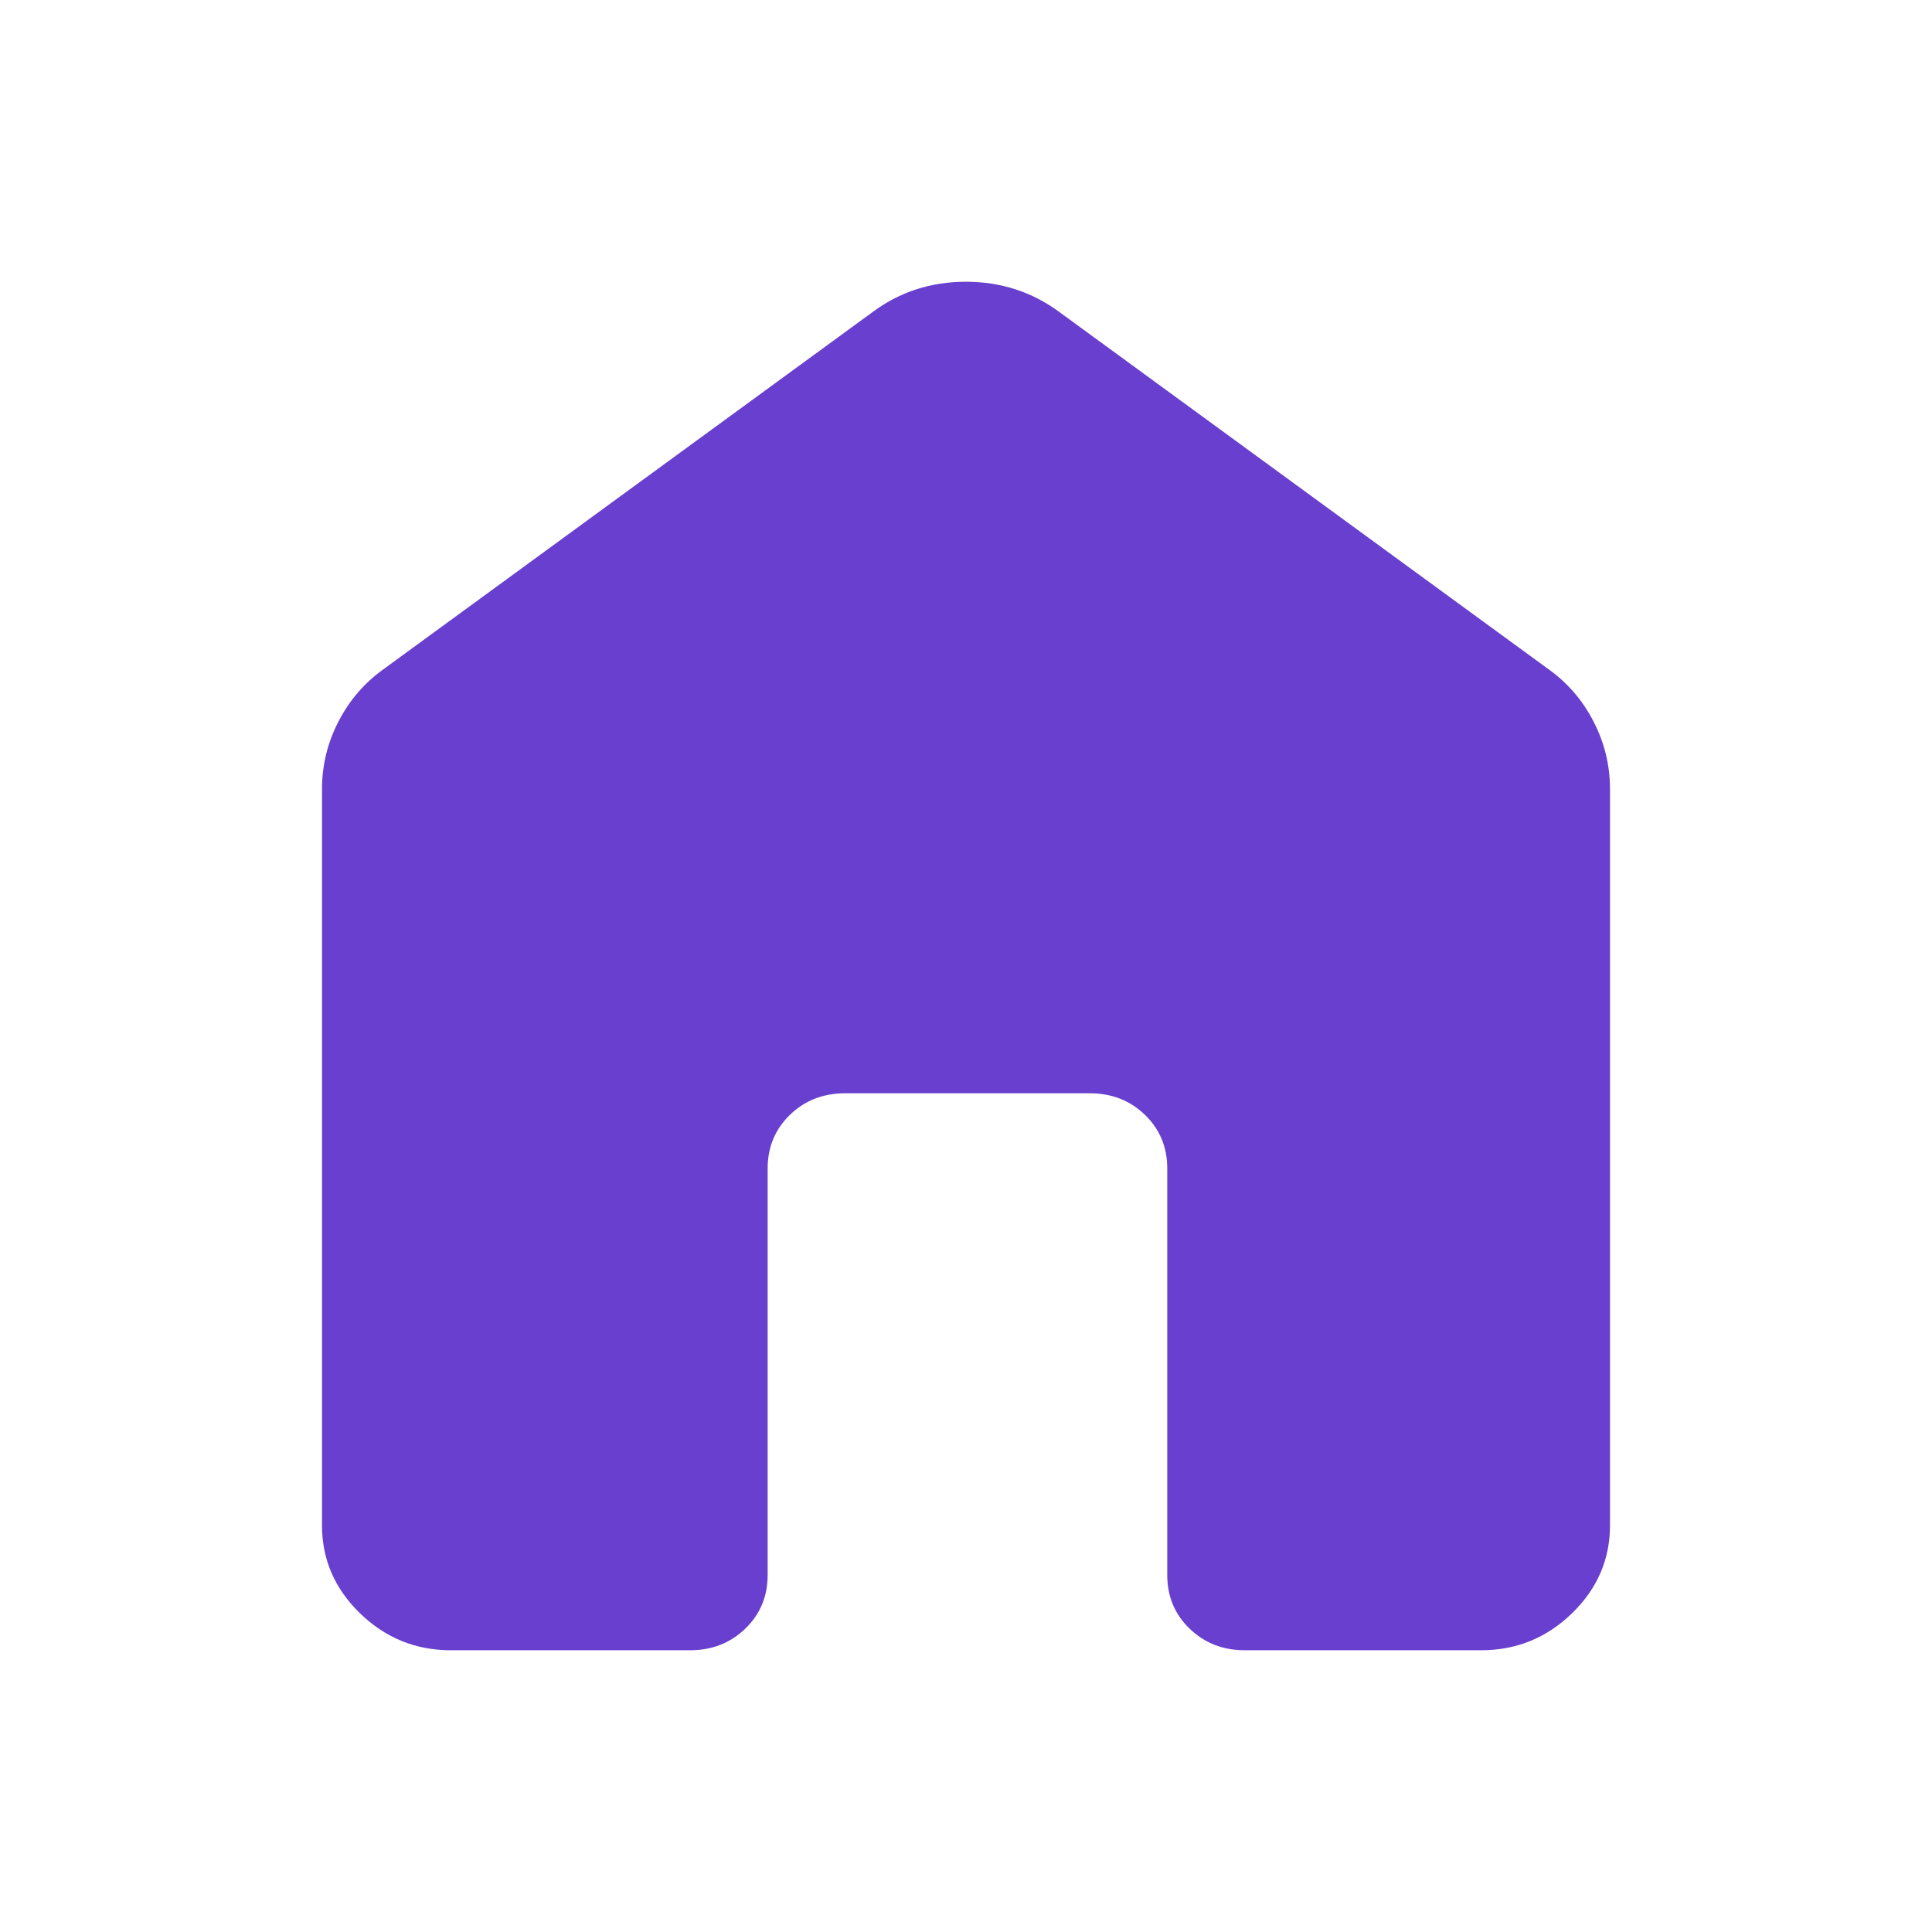
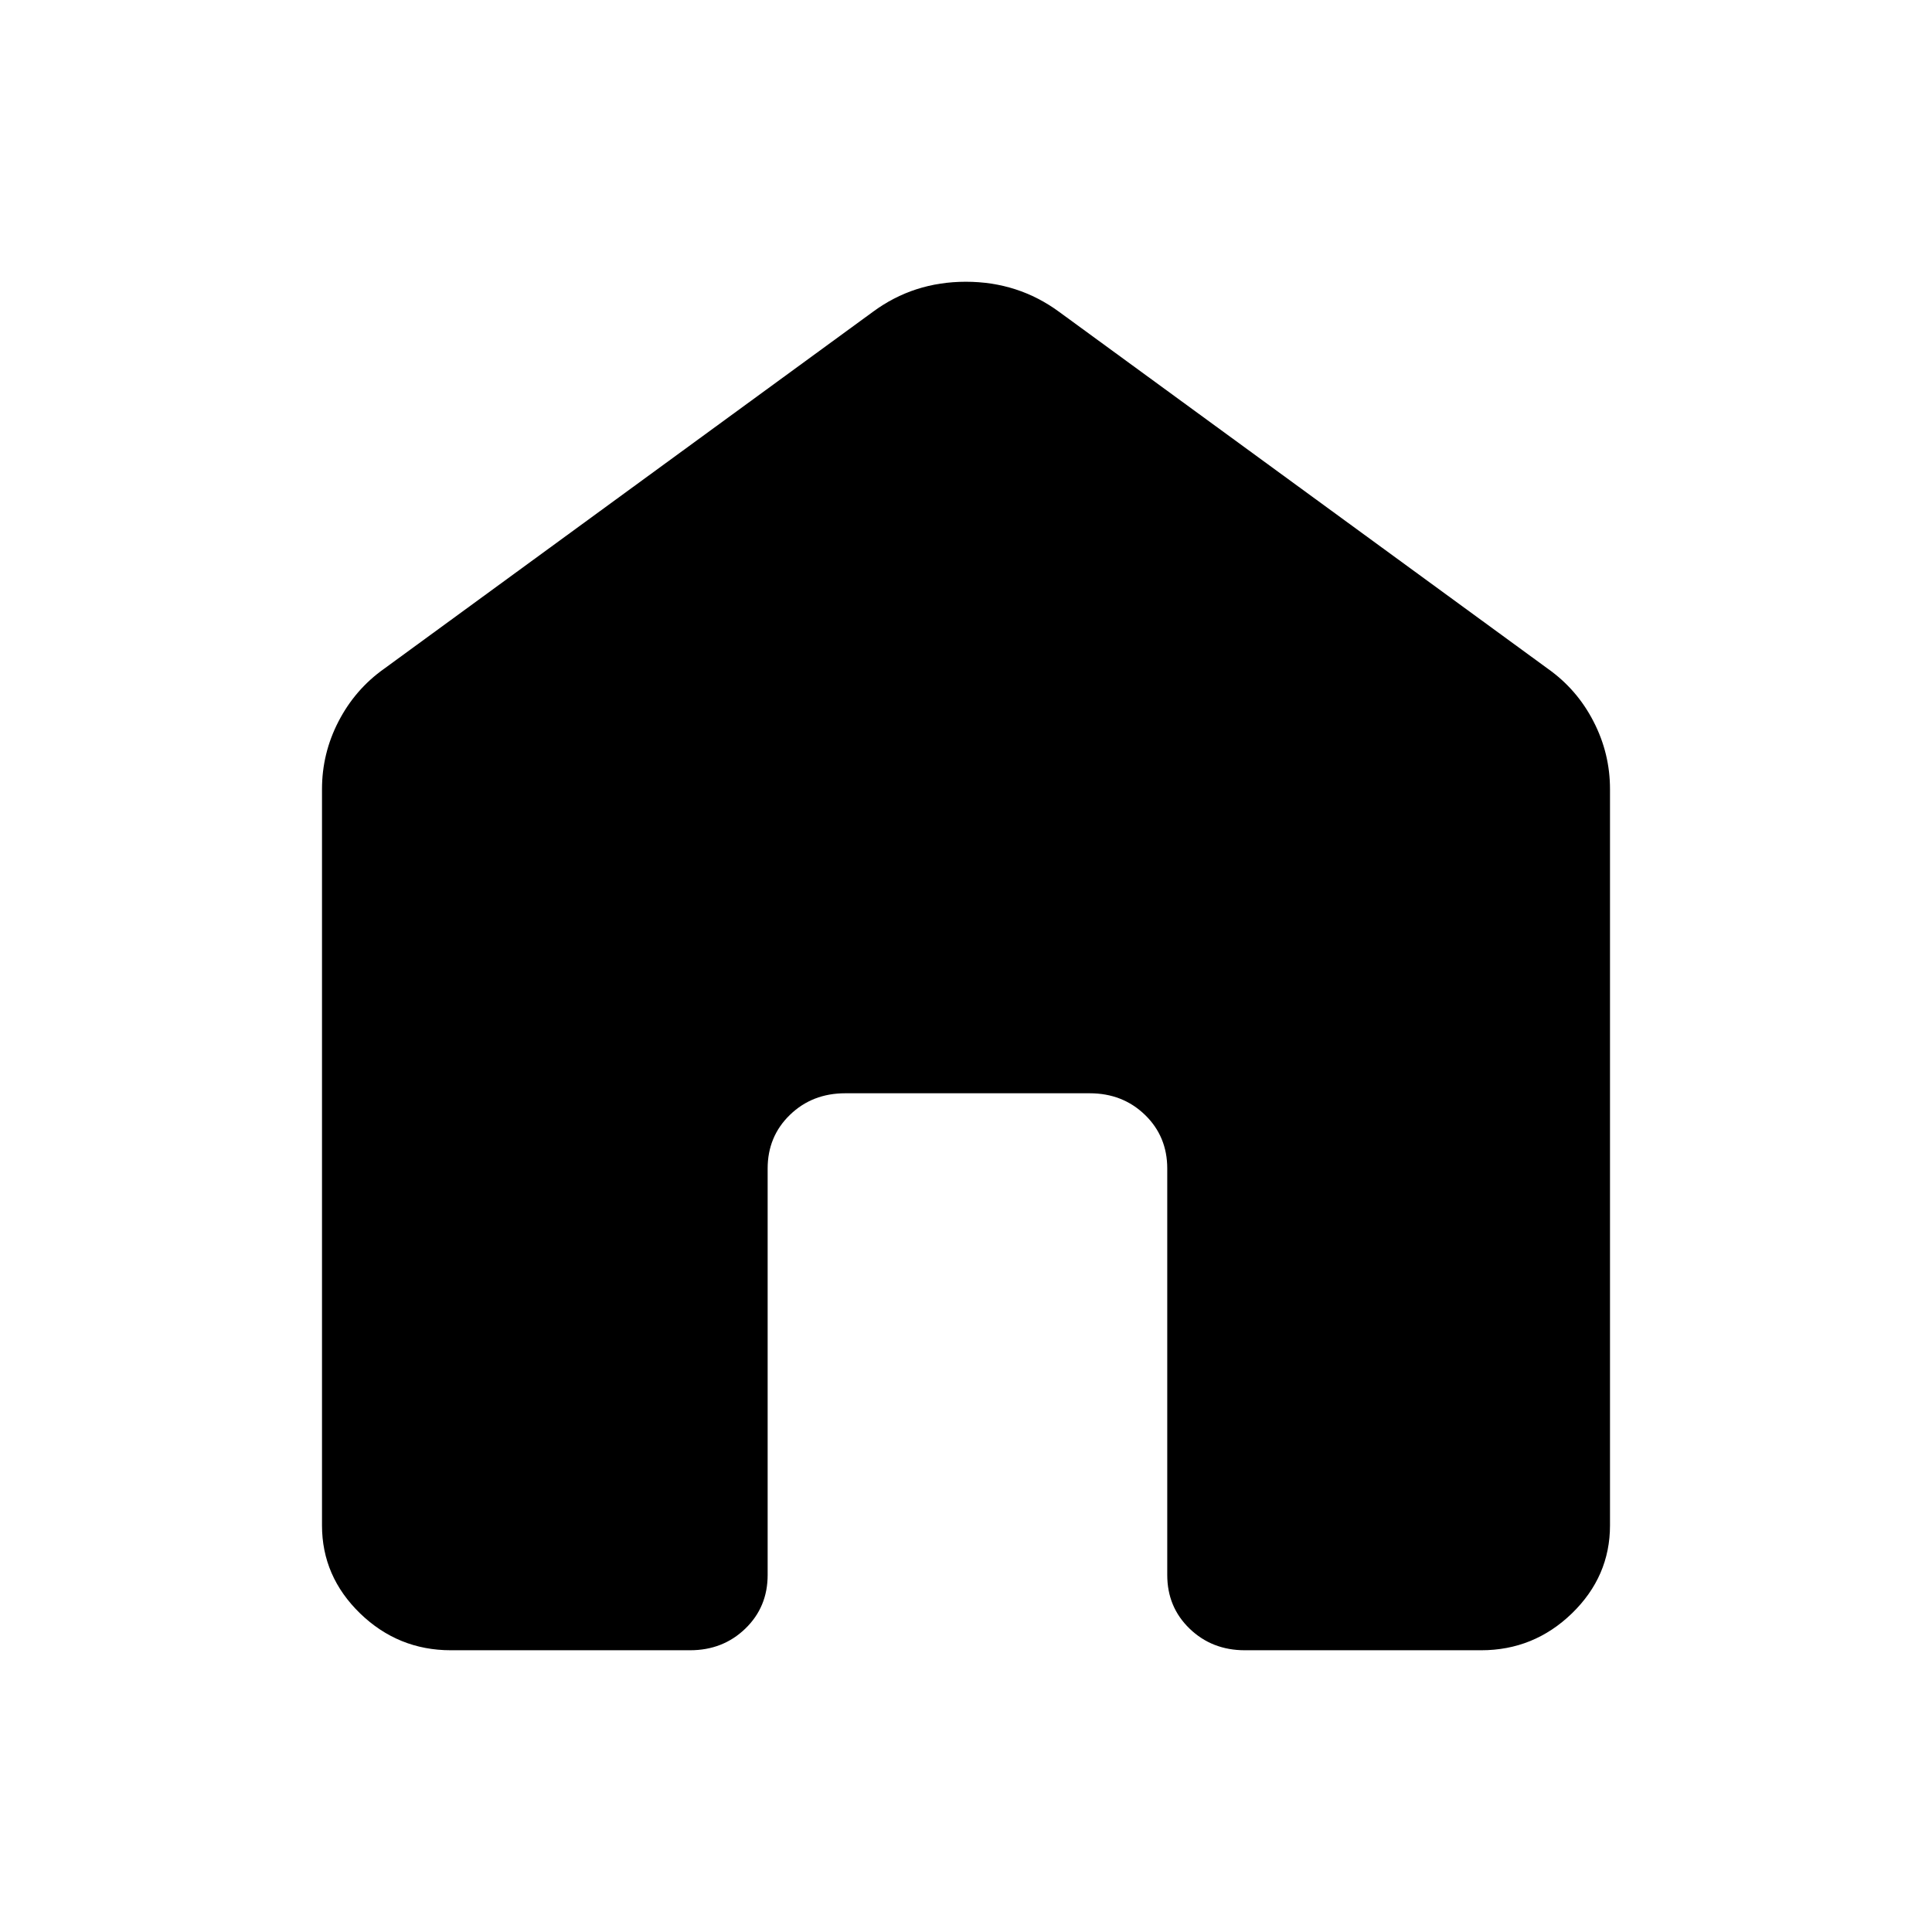
<svg xmlns="http://www.w3.org/2000/svg" width="24" height="24" viewBox="0 0 24 24" fill="none">
-   <path d="M4 18.949V9.803C4 9.507 4.068 9.227 4.205 8.962C4.342 8.697 4.53 8.479 4.771 8.308L10.843 3.874C11.18 3.625 11.565 3.5 11.998 3.5C12.432 3.5 12.818 3.625 13.157 3.874L19.229 8.308C19.47 8.479 19.659 8.697 19.795 8.962C19.932 9.227 20 9.507 20 9.803V18.949C20 19.372 19.842 19.736 19.527 20.042C19.212 20.347 18.836 20.5 18.4 20.5H15.464C15.191 20.5 14.962 20.41 14.777 20.231C14.592 20.052 14.5 19.83 14.5 19.565V14.515C14.5 14.251 14.408 14.028 14.223 13.849C14.038 13.67 13.809 13.581 13.536 13.581H10.5C10.227 13.581 9.998 13.67 9.813 13.849C9.628 14.028 9.536 14.251 9.536 14.515V19.565C9.536 19.83 9.444 20.052 9.259 20.231C9.074 20.41 8.845 20.5 8.572 20.5H5.6C5.164 20.5 4.788 20.347 4.473 20.042C4.158 19.736 4 19.372 4 18.949Z" fill="#693FCF" />
+   <path d="M4 18.949V9.803C4 9.507 4.068 9.227 4.205 8.962C4.342 8.697 4.53 8.479 4.771 8.308L10.843 3.874C11.18 3.625 11.565 3.5 11.998 3.5C12.432 3.5 12.818 3.625 13.157 3.874L19.229 8.308C19.47 8.479 19.659 8.697 19.795 8.962C19.932 9.227 20 9.507 20 9.803V18.949C20 19.372 19.842 19.736 19.527 20.042C19.212 20.347 18.836 20.5 18.4 20.5H15.464C15.191 20.5 14.962 20.41 14.777 20.231C14.592 20.052 14.5 19.83 14.5 19.565V14.515C14.5 14.251 14.408 14.028 14.223 13.849C14.038 13.67 13.809 13.581 13.536 13.581H10.5C10.227 13.581 9.998 13.67 9.813 13.849C9.628 14.028 9.536 14.251 9.536 14.515V19.565C9.536 19.83 9.444 20.052 9.259 20.231C9.074 20.41 8.845 20.5 8.572 20.5H5.6C5.164 20.5 4.788 20.347 4.473 20.042C4.158 19.736 4 19.372 4 18.949Z" fill="black" />
</svg>
